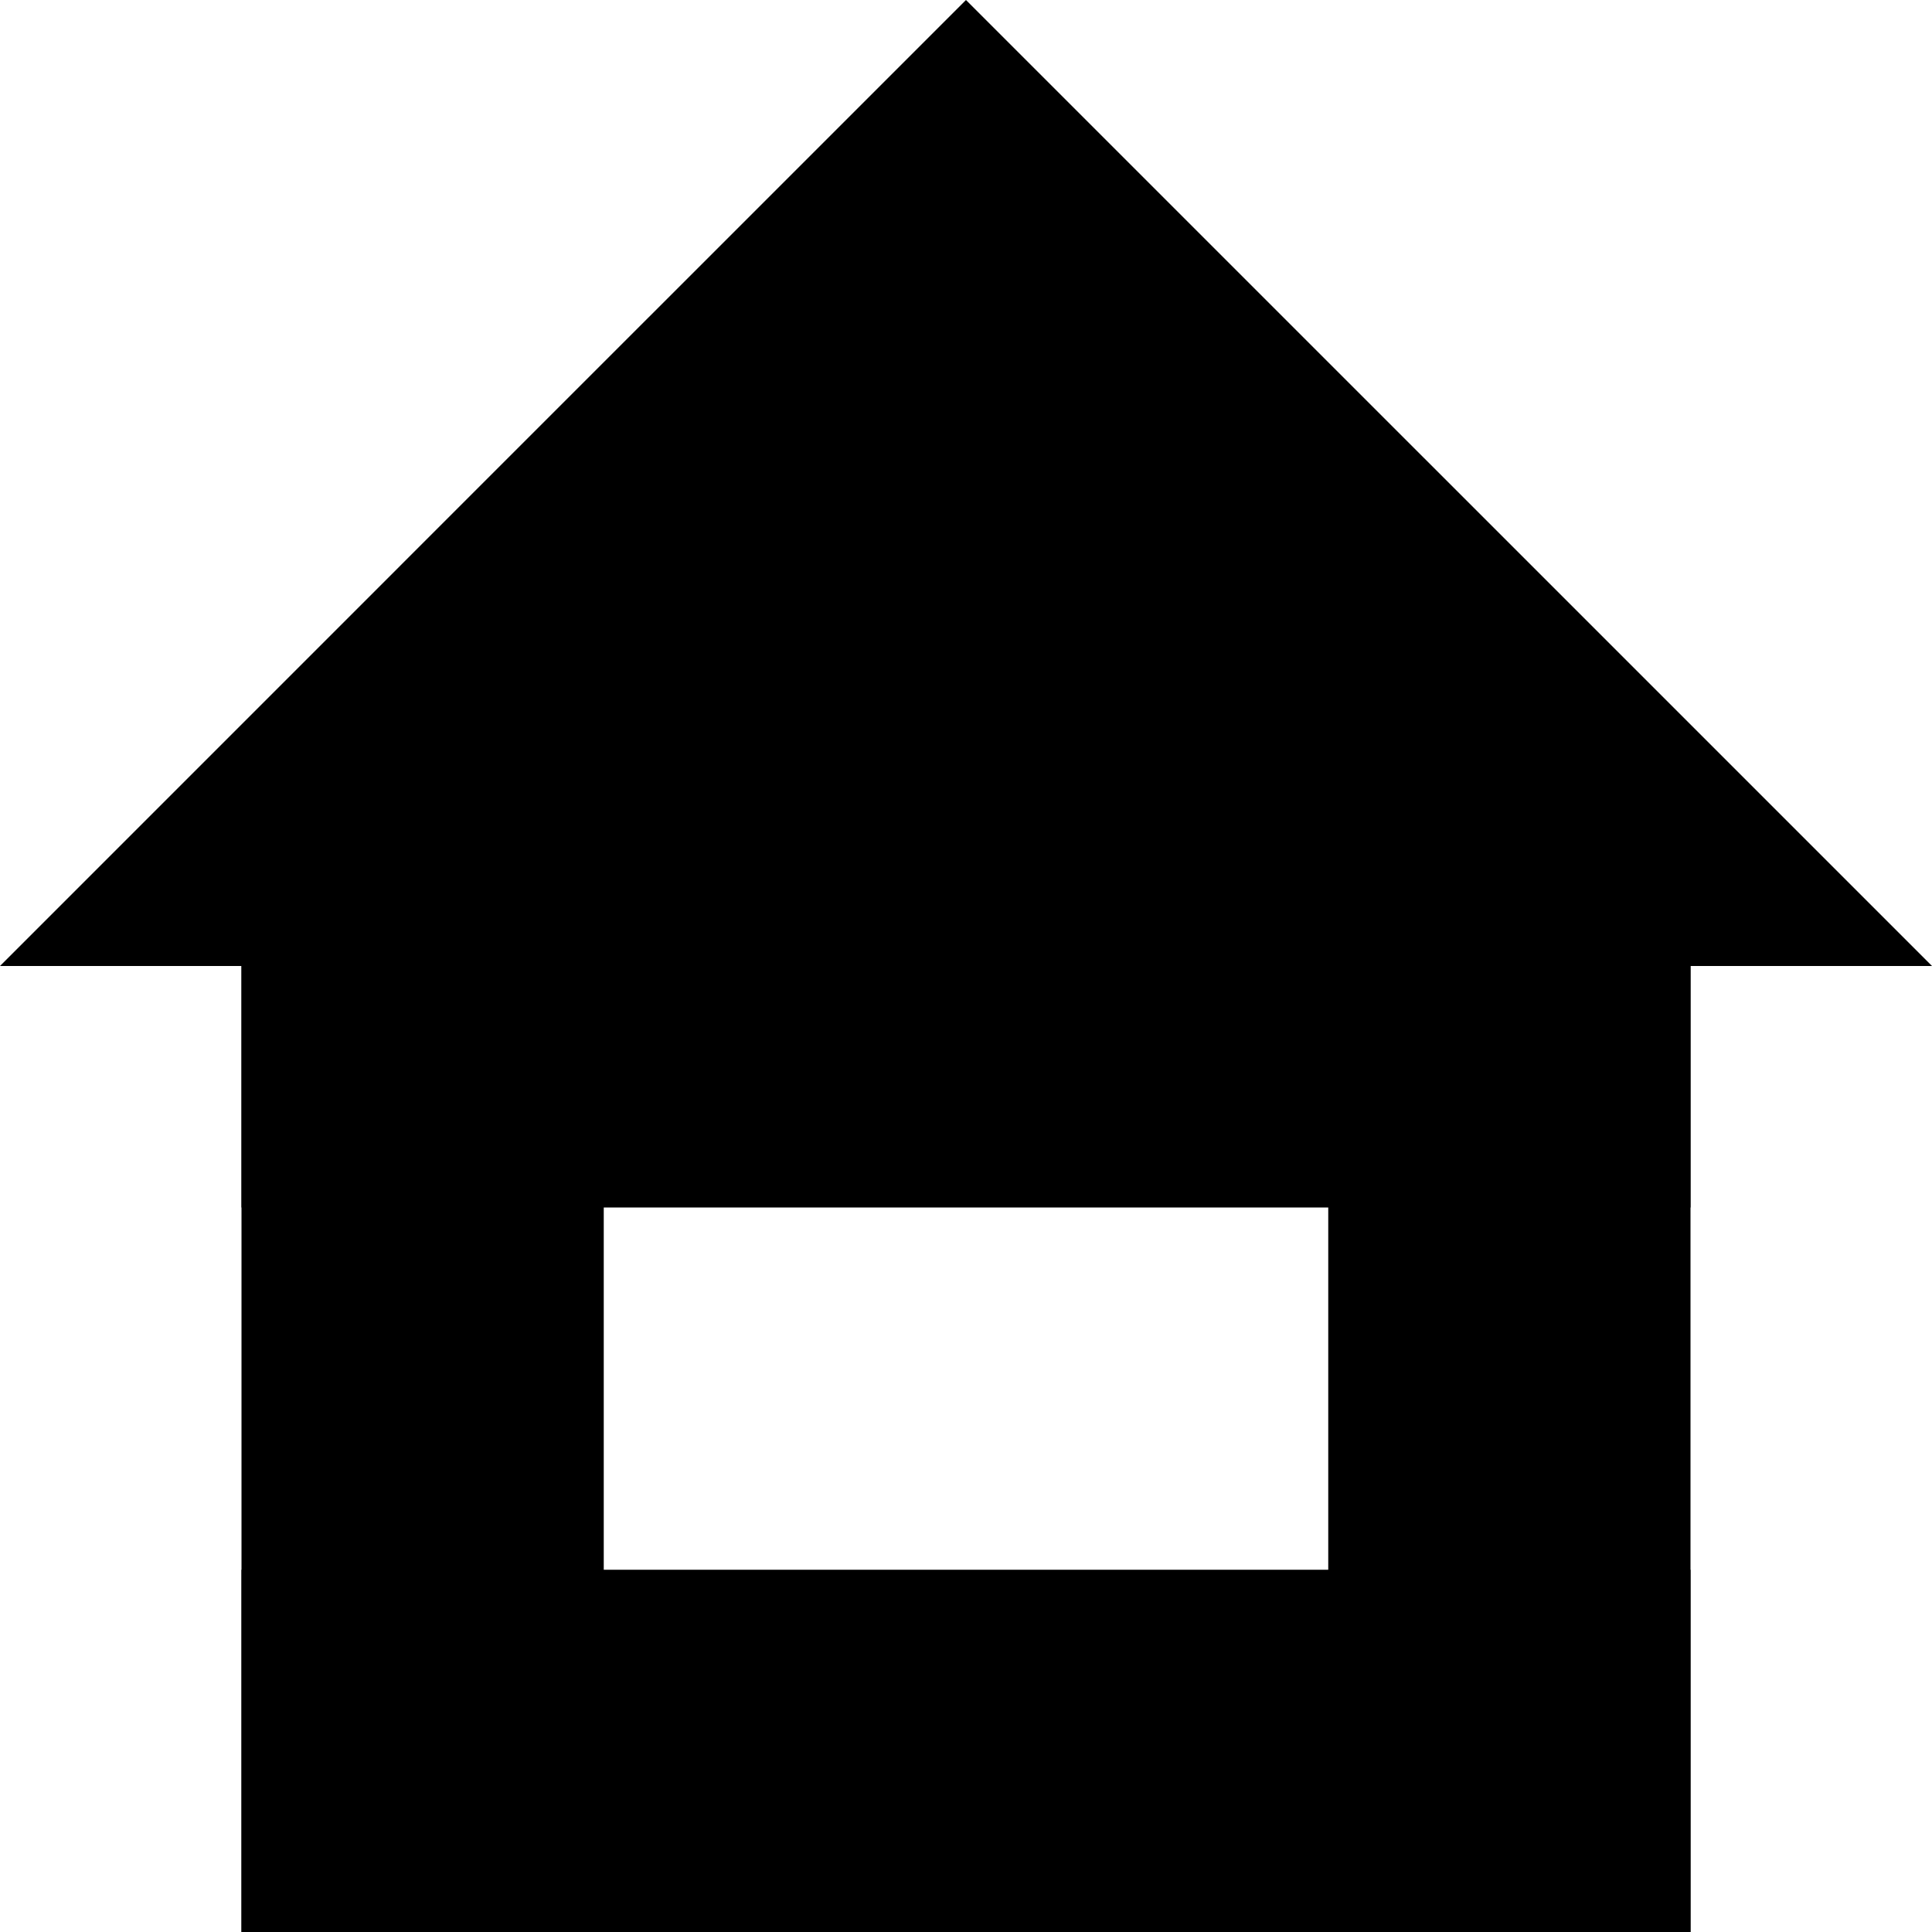
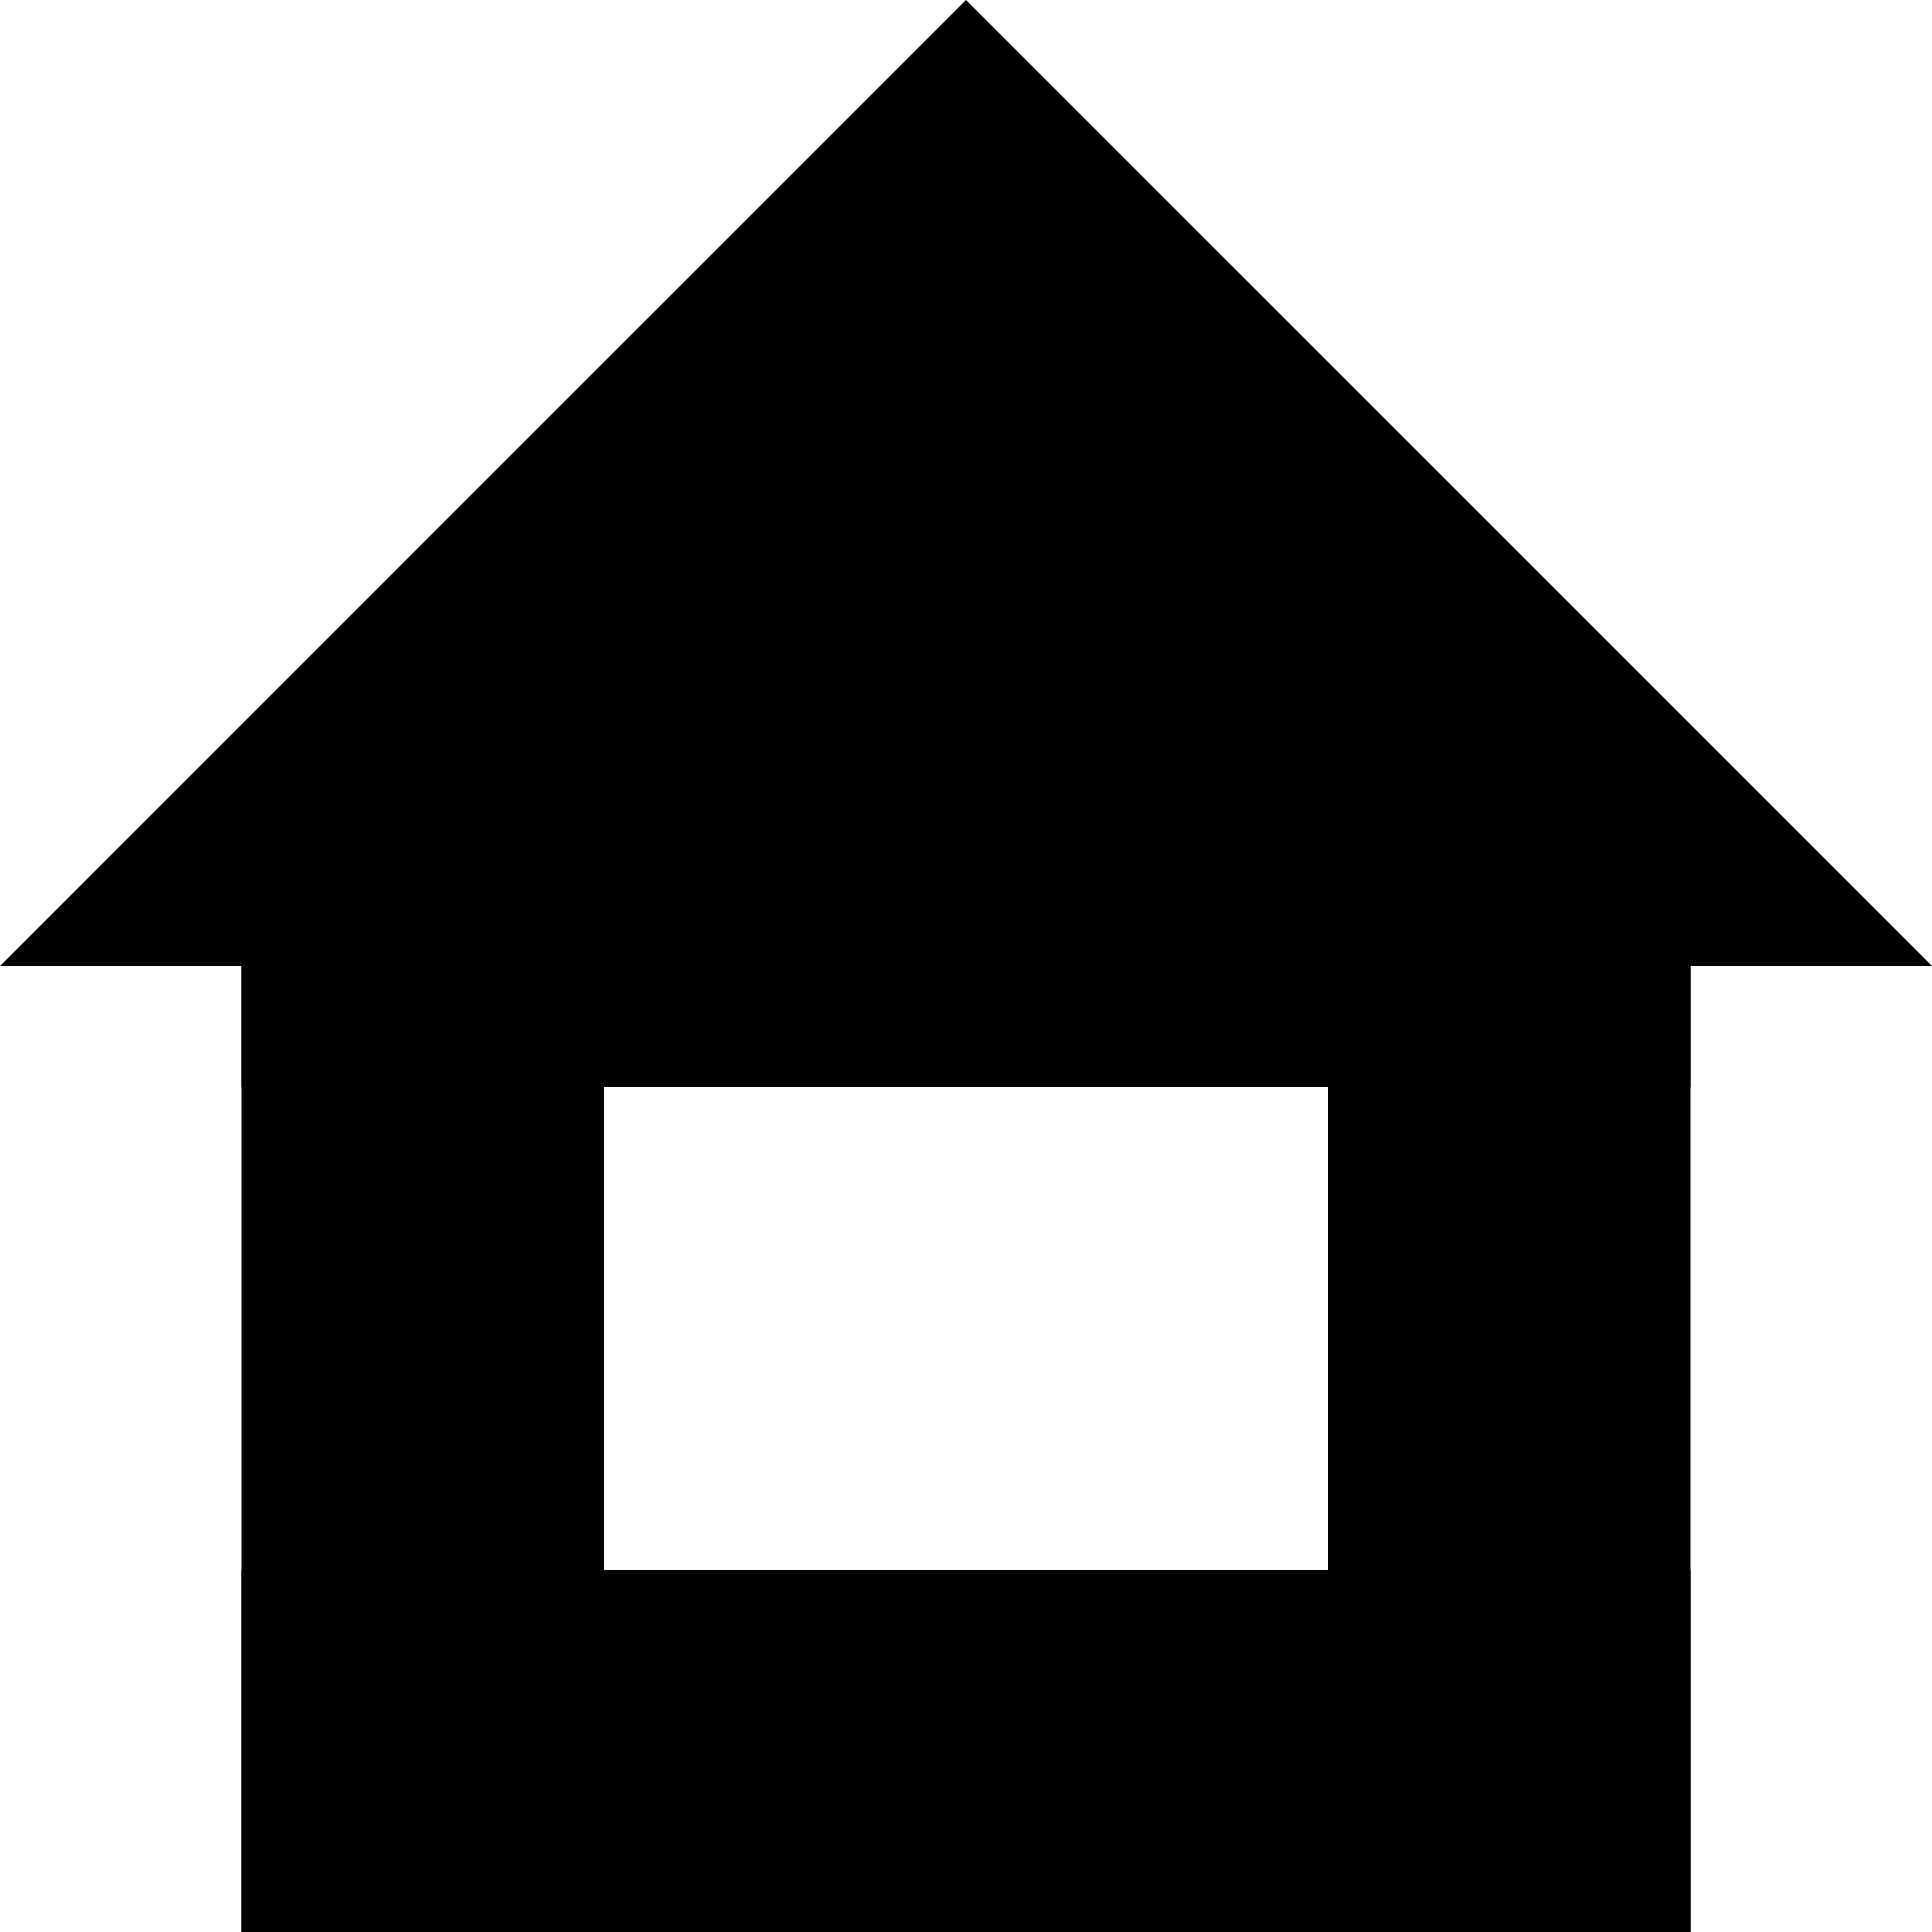
<svg xmlns="http://www.w3.org/2000/svg" xmlns:xlink="http://www.w3.org/1999/xlink" version="1.1" preserveAspectRatio="xMidYMid meet" viewBox="0 0 640 640" width="640" height="640">
  <defs>
-     <path d="M80 320L200 320L200 640L80 640L80 320Z" id="cHXVIPghk" />
-     <path d="M480 160L640 320L319.99 320L0 320L159.98 160L319.99 0L480 160Z" id="d81C5Rygfu" />
-     <path d="M440 320L560 320L560 640L440 640L440 320Z" id="b1Aad8ev0E" />
-     <path d="M80 520L560 520L560 640L80 640L80 520Z" id="c3xVgDzle1" />
-     <path d="M80 320L560 320L560 400L80 400L80 320Z" id="a75axORsHy" />
+     <path d="M80 320L200 320L200 640L80 640L80 320Z" id="a27u1uM0gR" />
+     <path d="M480 160L640 320L319.99 320L0 320L159.98 160L319.99 0L480 160Z" id="g8M6UrmFRu" />
+     <path d="M440 320L560 320L560 640L440 640L440 320Z" id="gY6IGR12D" />
+     <path d="M80 520L560 520L560 640L80 640L80 520Z" id="btyiAzdaT" />
+     <path d="M80 280L560 280L560 360L80 360L80 280Z" id="d2UTKb0gVf" />
  </defs>
  <g>
    <g>
-       <use xlink:href="#cHXVIPghk" opacity="1" fill="#000000" fill-opacity="1" />
+       <use xlink:href="#a27u1uM0gR" opacity="1" fill="#000000" fill-opacity="1" />
    </g>
    <g>
-       <use xlink:href="#d81C5Rygfu" opacity="1" fill="#000000" fill-opacity="1" />
+       <use xlink:href="#g8M6UrmFRu" opacity="1" fill="#000000" fill-opacity="1" />
    </g>
    <g>
-       <use xlink:href="#b1Aad8ev0E" opacity="1" fill="#000000" fill-opacity="1" />
+       <use xlink:href="#gY6IGR12D" opacity="1" fill="#000000" fill-opacity="1" />
    </g>
    <g>
-       <use xlink:href="#c3xVgDzle1" opacity="1" fill="#000000" fill-opacity="1" />
+       <use xlink:href="#btyiAzdaT" opacity="1" fill="#000000" fill-opacity="1" />
    </g>
    <g>
-       <use xlink:href="#a75axORsHy" opacity="1" fill="#000000" fill-opacity="1" />
+       <use xlink:href="#d2UTKb0gVf" opacity="1" fill="#000000" fill-opacity="1" />
    </g>
  </g>
</svg>
